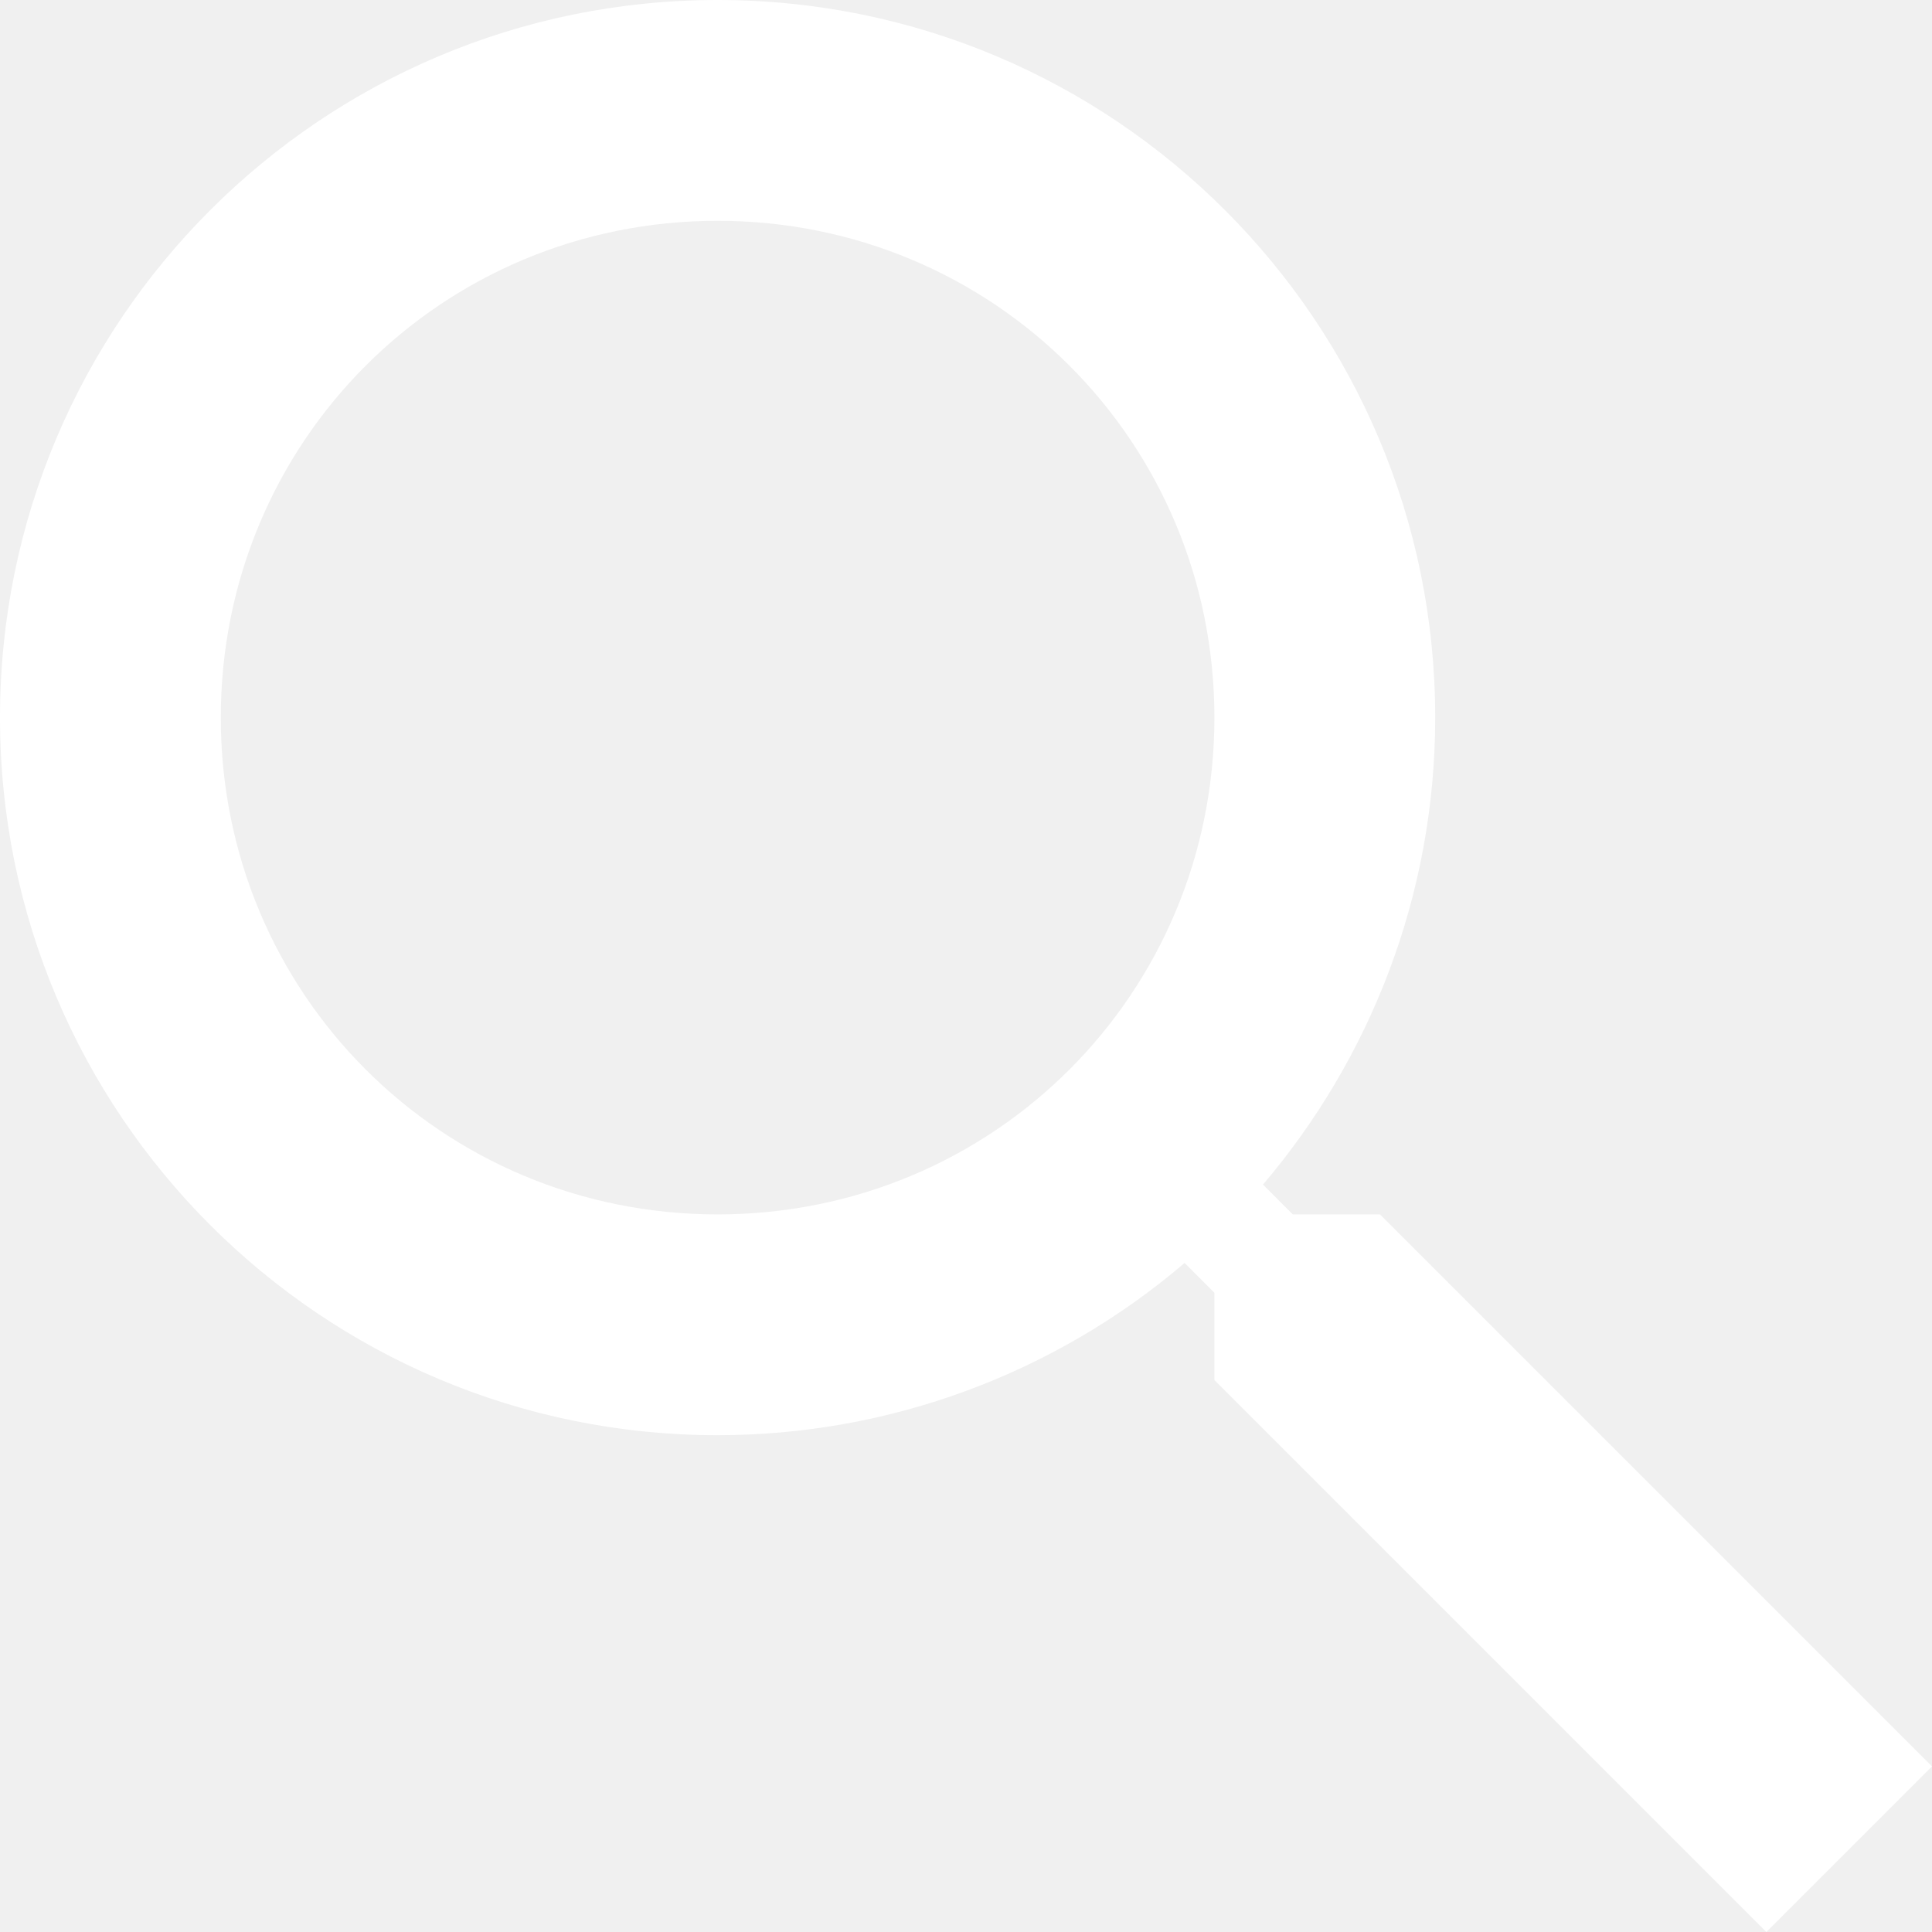
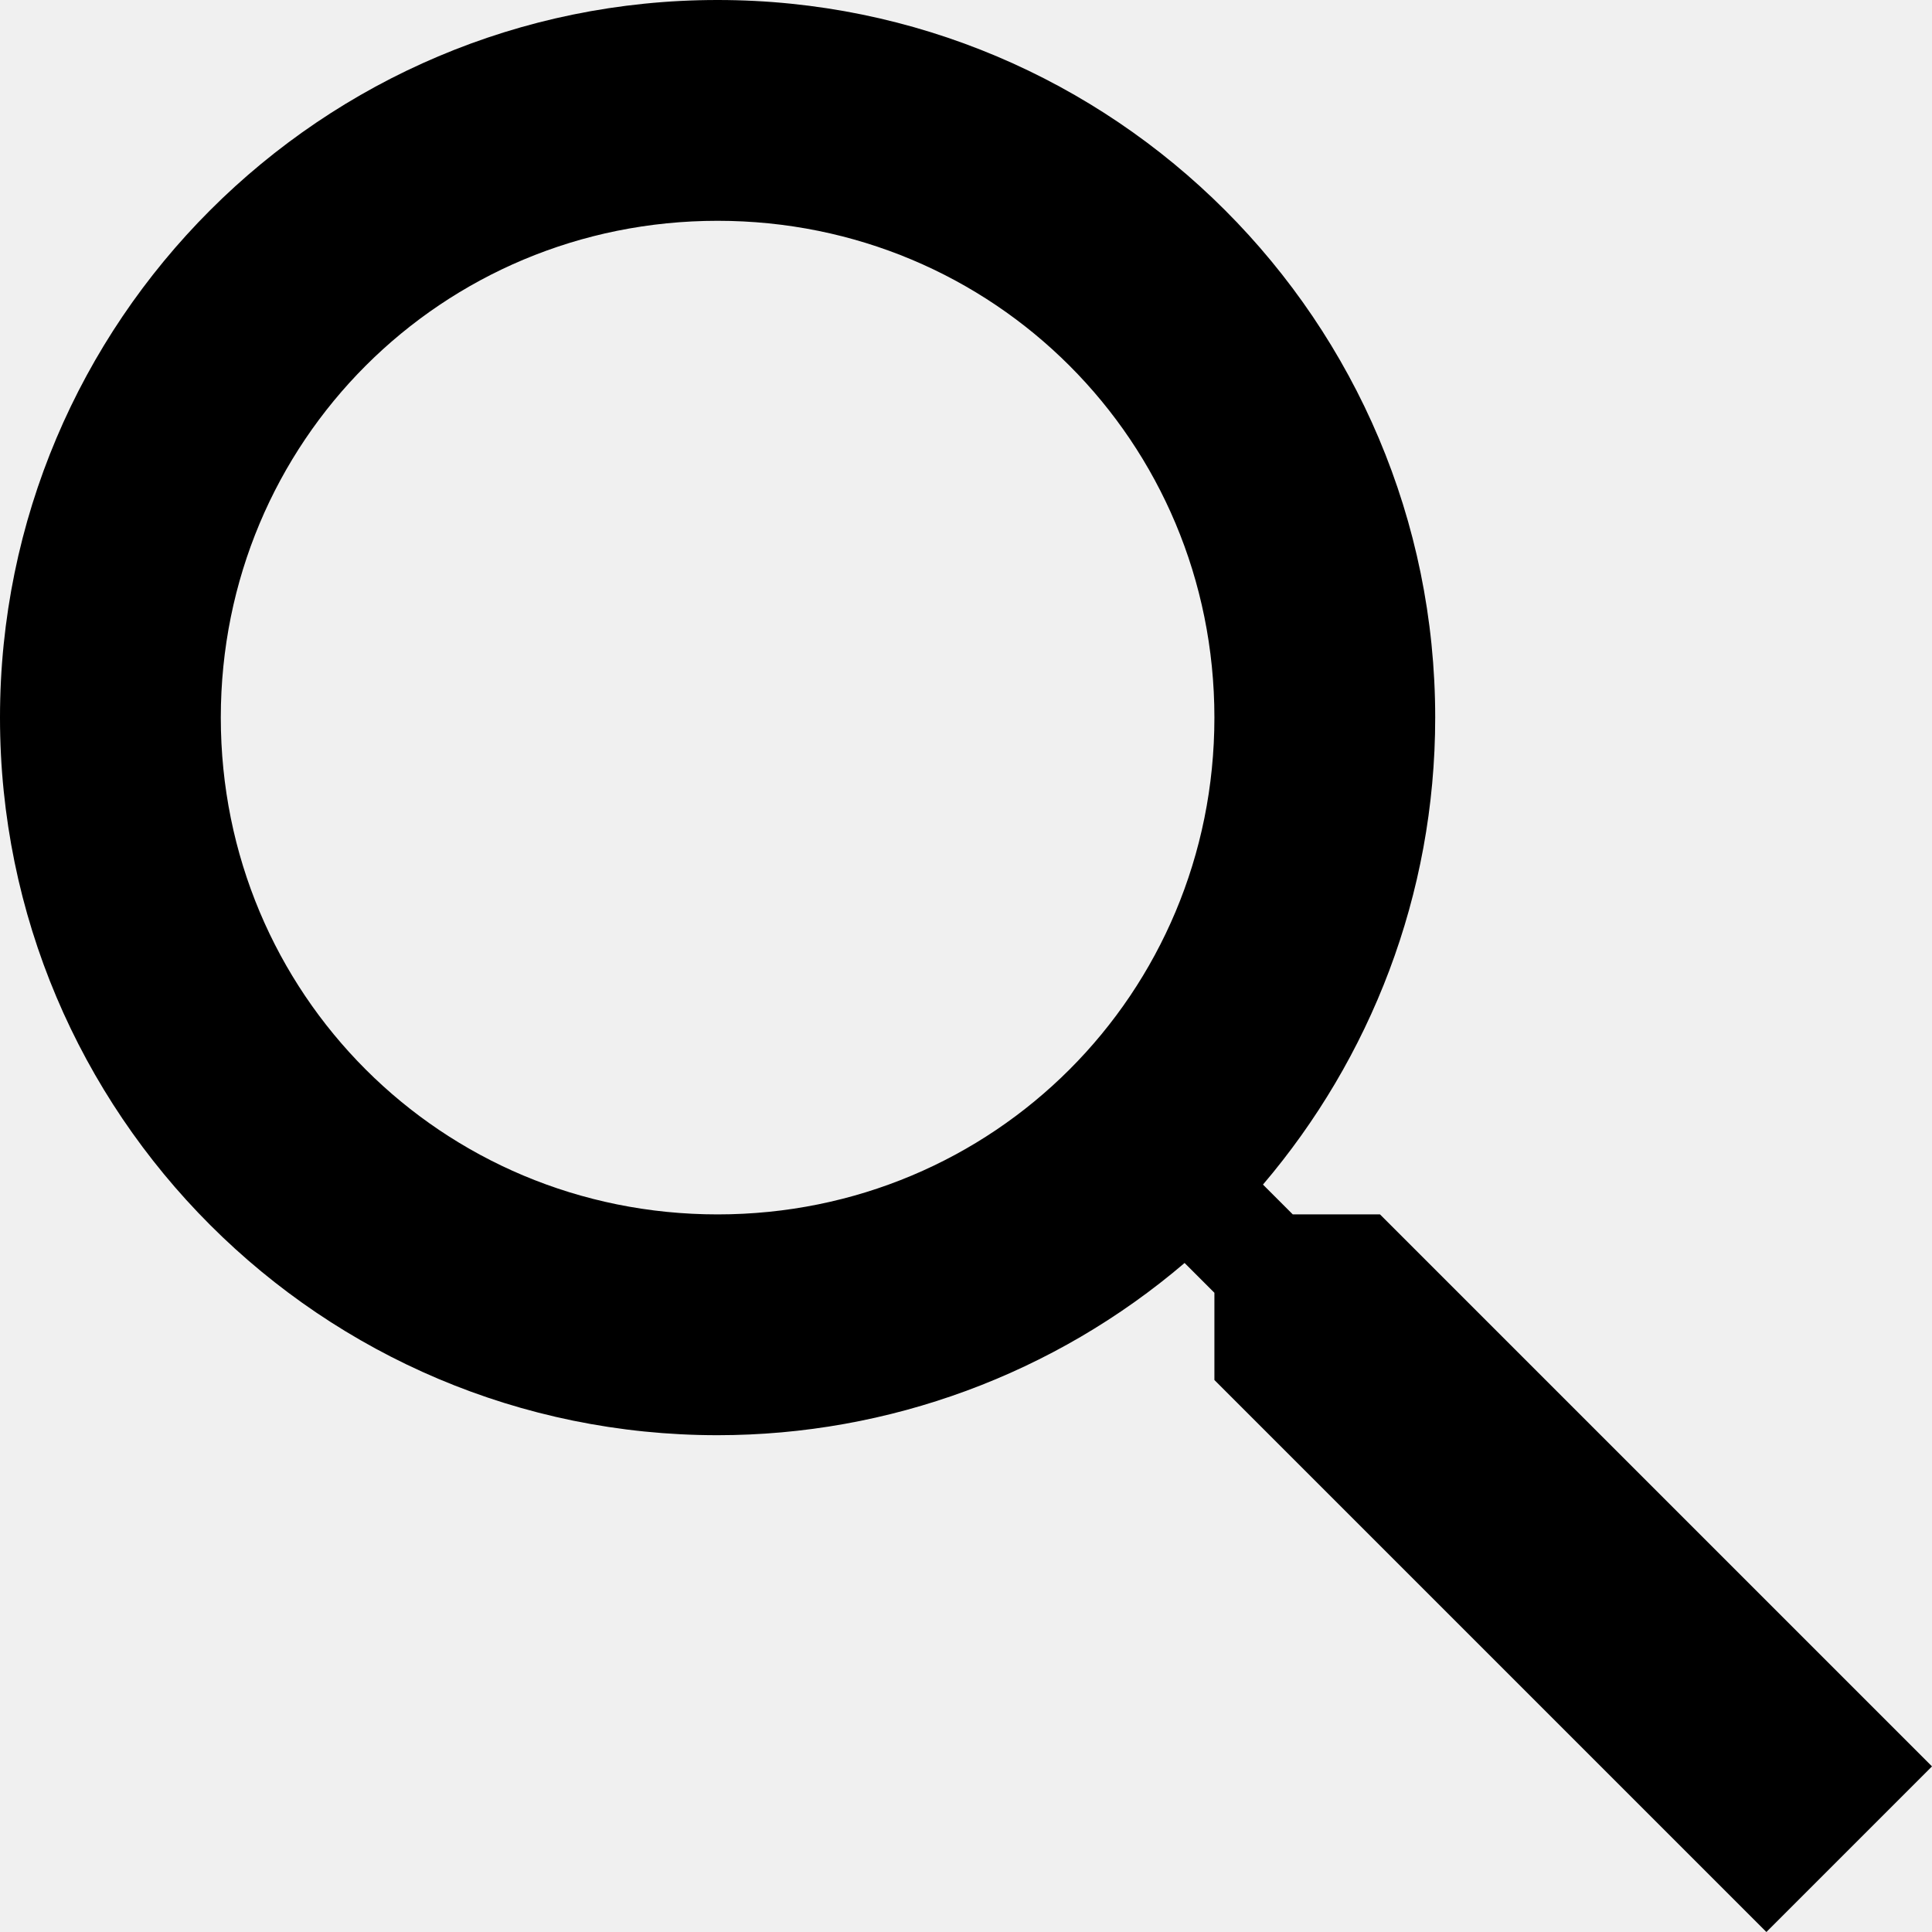
- <svg xmlns="http://www.w3.org/2000/svg" width="35" height="35" fill="none">
-   <path d="M13 0a13 13 0 0113 13c0 3.22-1.18 6.18-3.12 8.46l.54.54H25l10 10-3 3-10-10v-1.58l-.54-.54A13.031 13.031 0 0113 26a13 13 0 110-26zm0 4c-5 0-9 4-9 9s4 9 9 9 9-4 9-9-4-9-9-9z" fill="#fff" />
+ <svg xmlns="http://www.w3.org/2000/svg" width="35" height="35">
+   <path d="M13 0a13 13 0 0113 13c0 3.22-1.18 6.18-3.12 8.46l.54.54H25l10 10-3 3-10-10v-1.58l-.54-.54A13.031 13.031 0 0113 26a13 13 0 110-26zm0 4c-5 0-9 4-9 9s4 9 9 9 9-4 9-9-4-9-9-9z" />
</svg>
